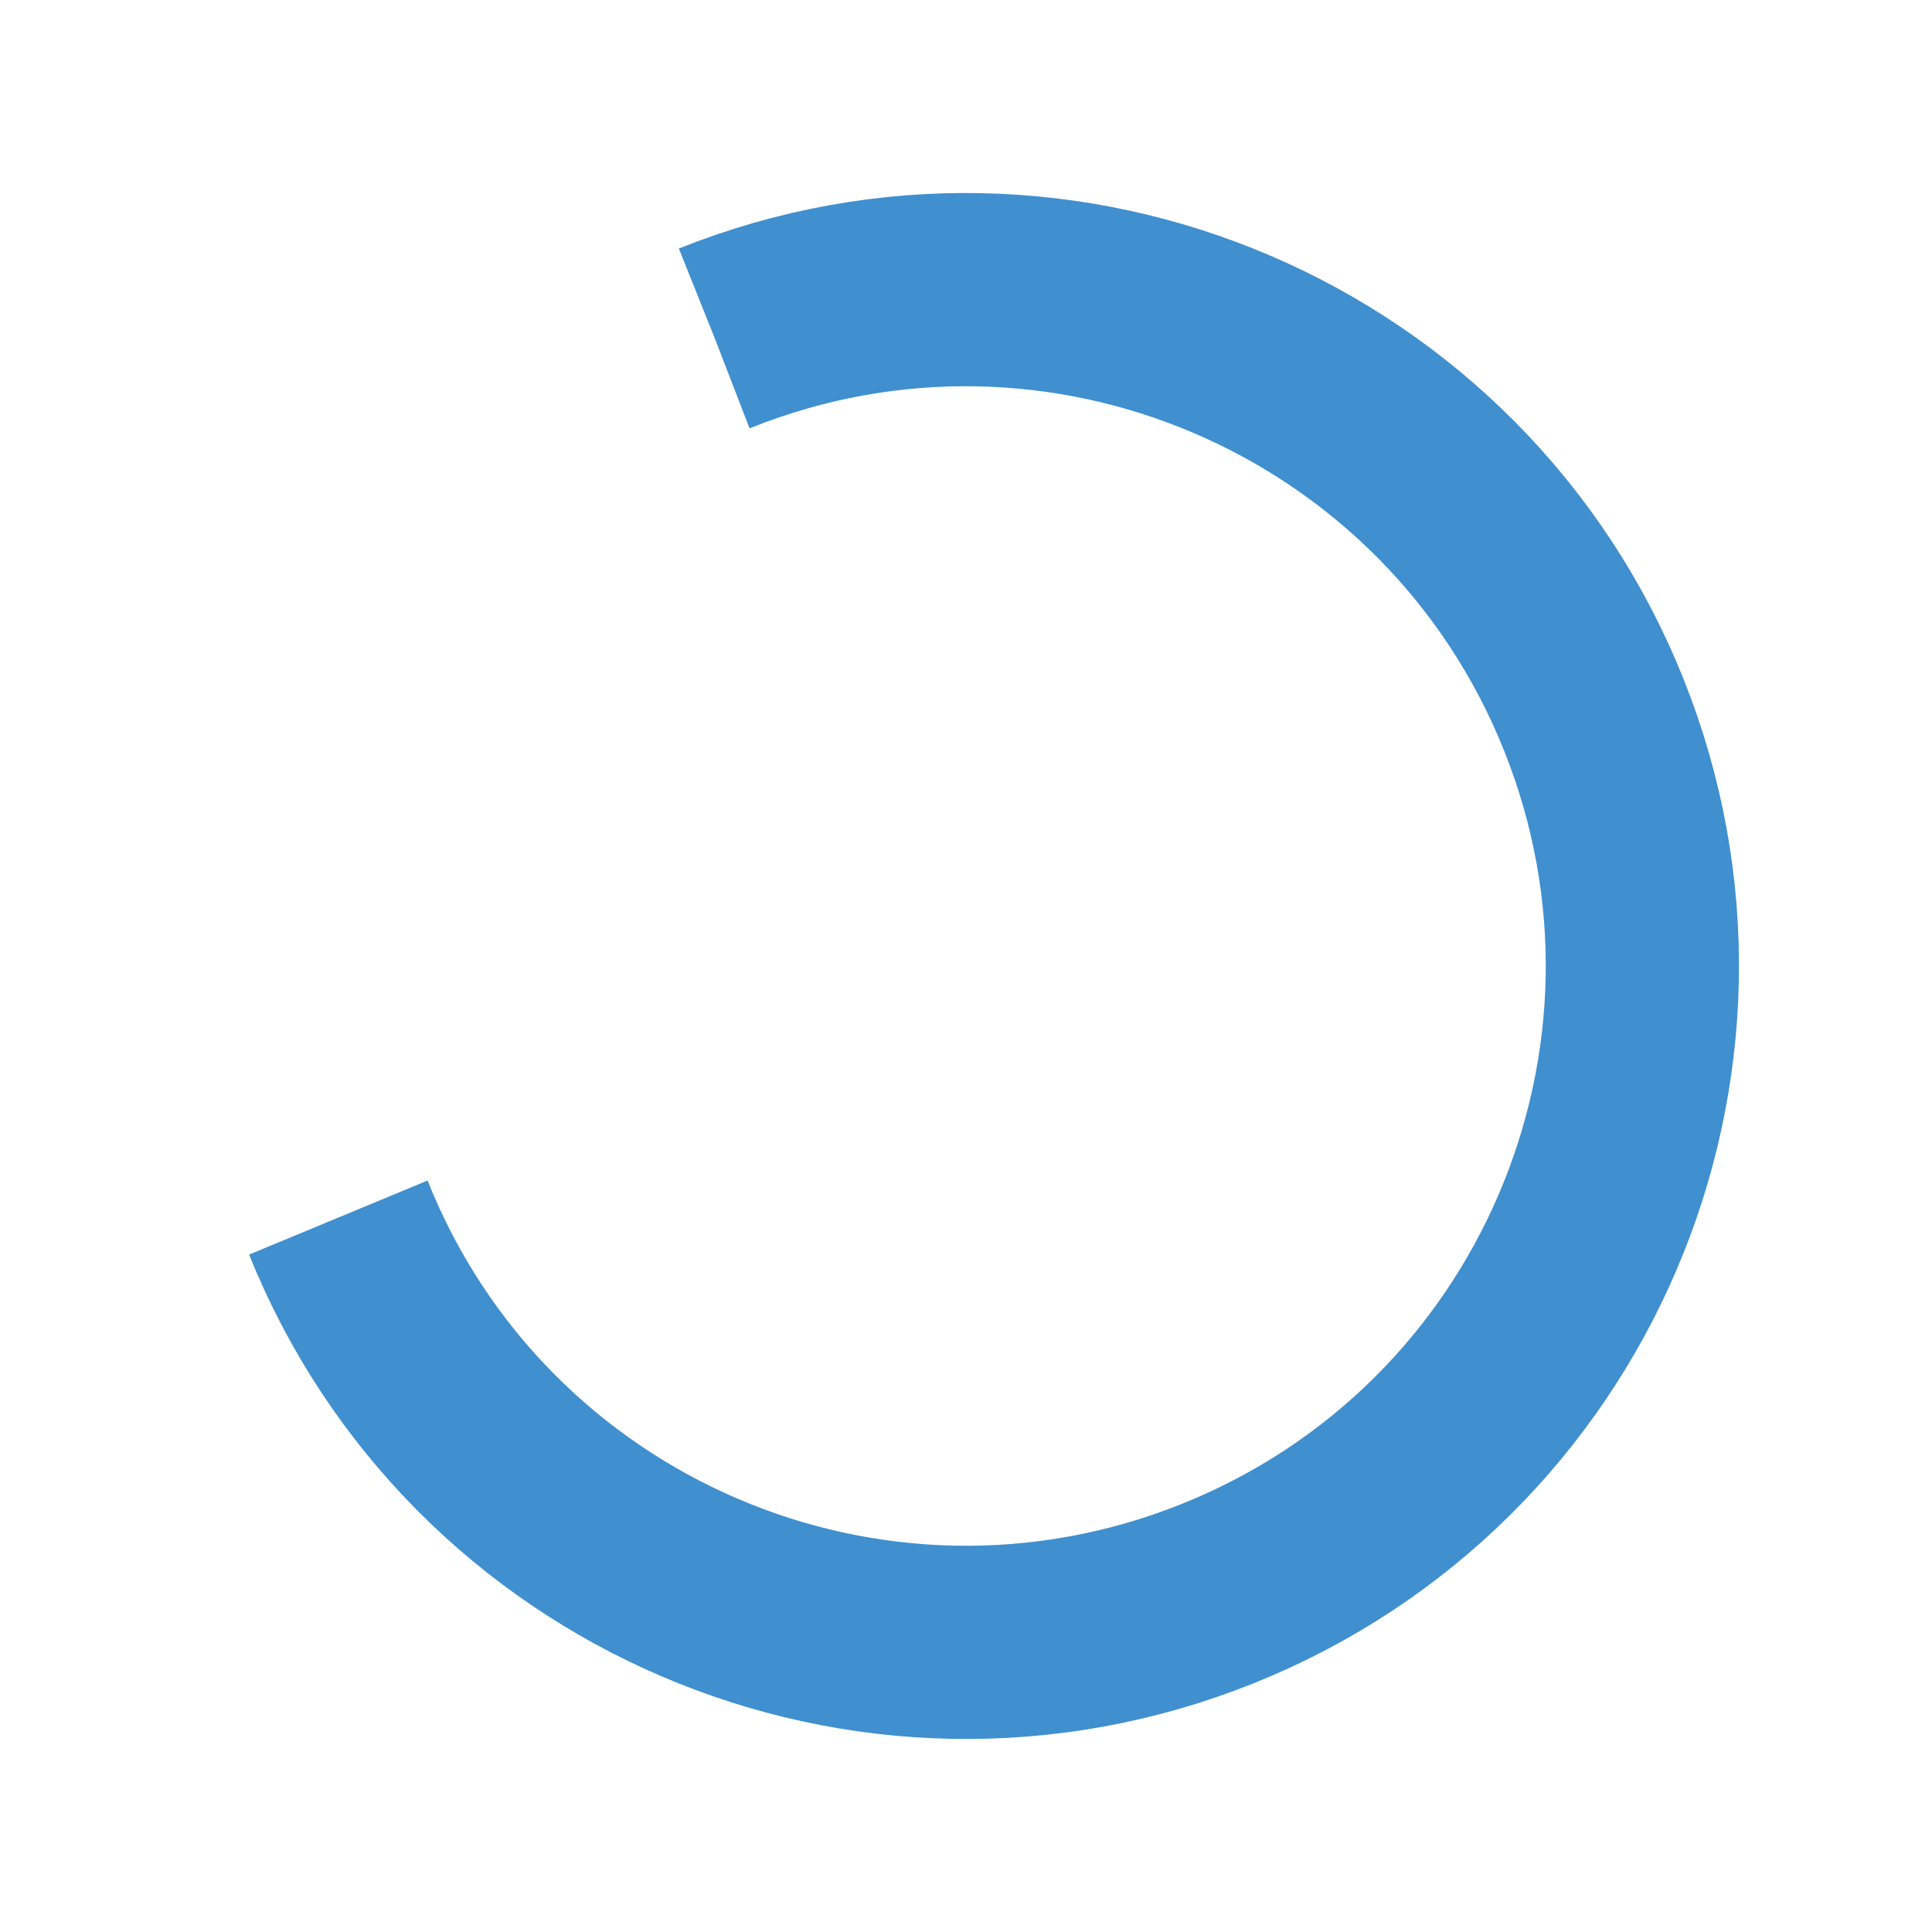
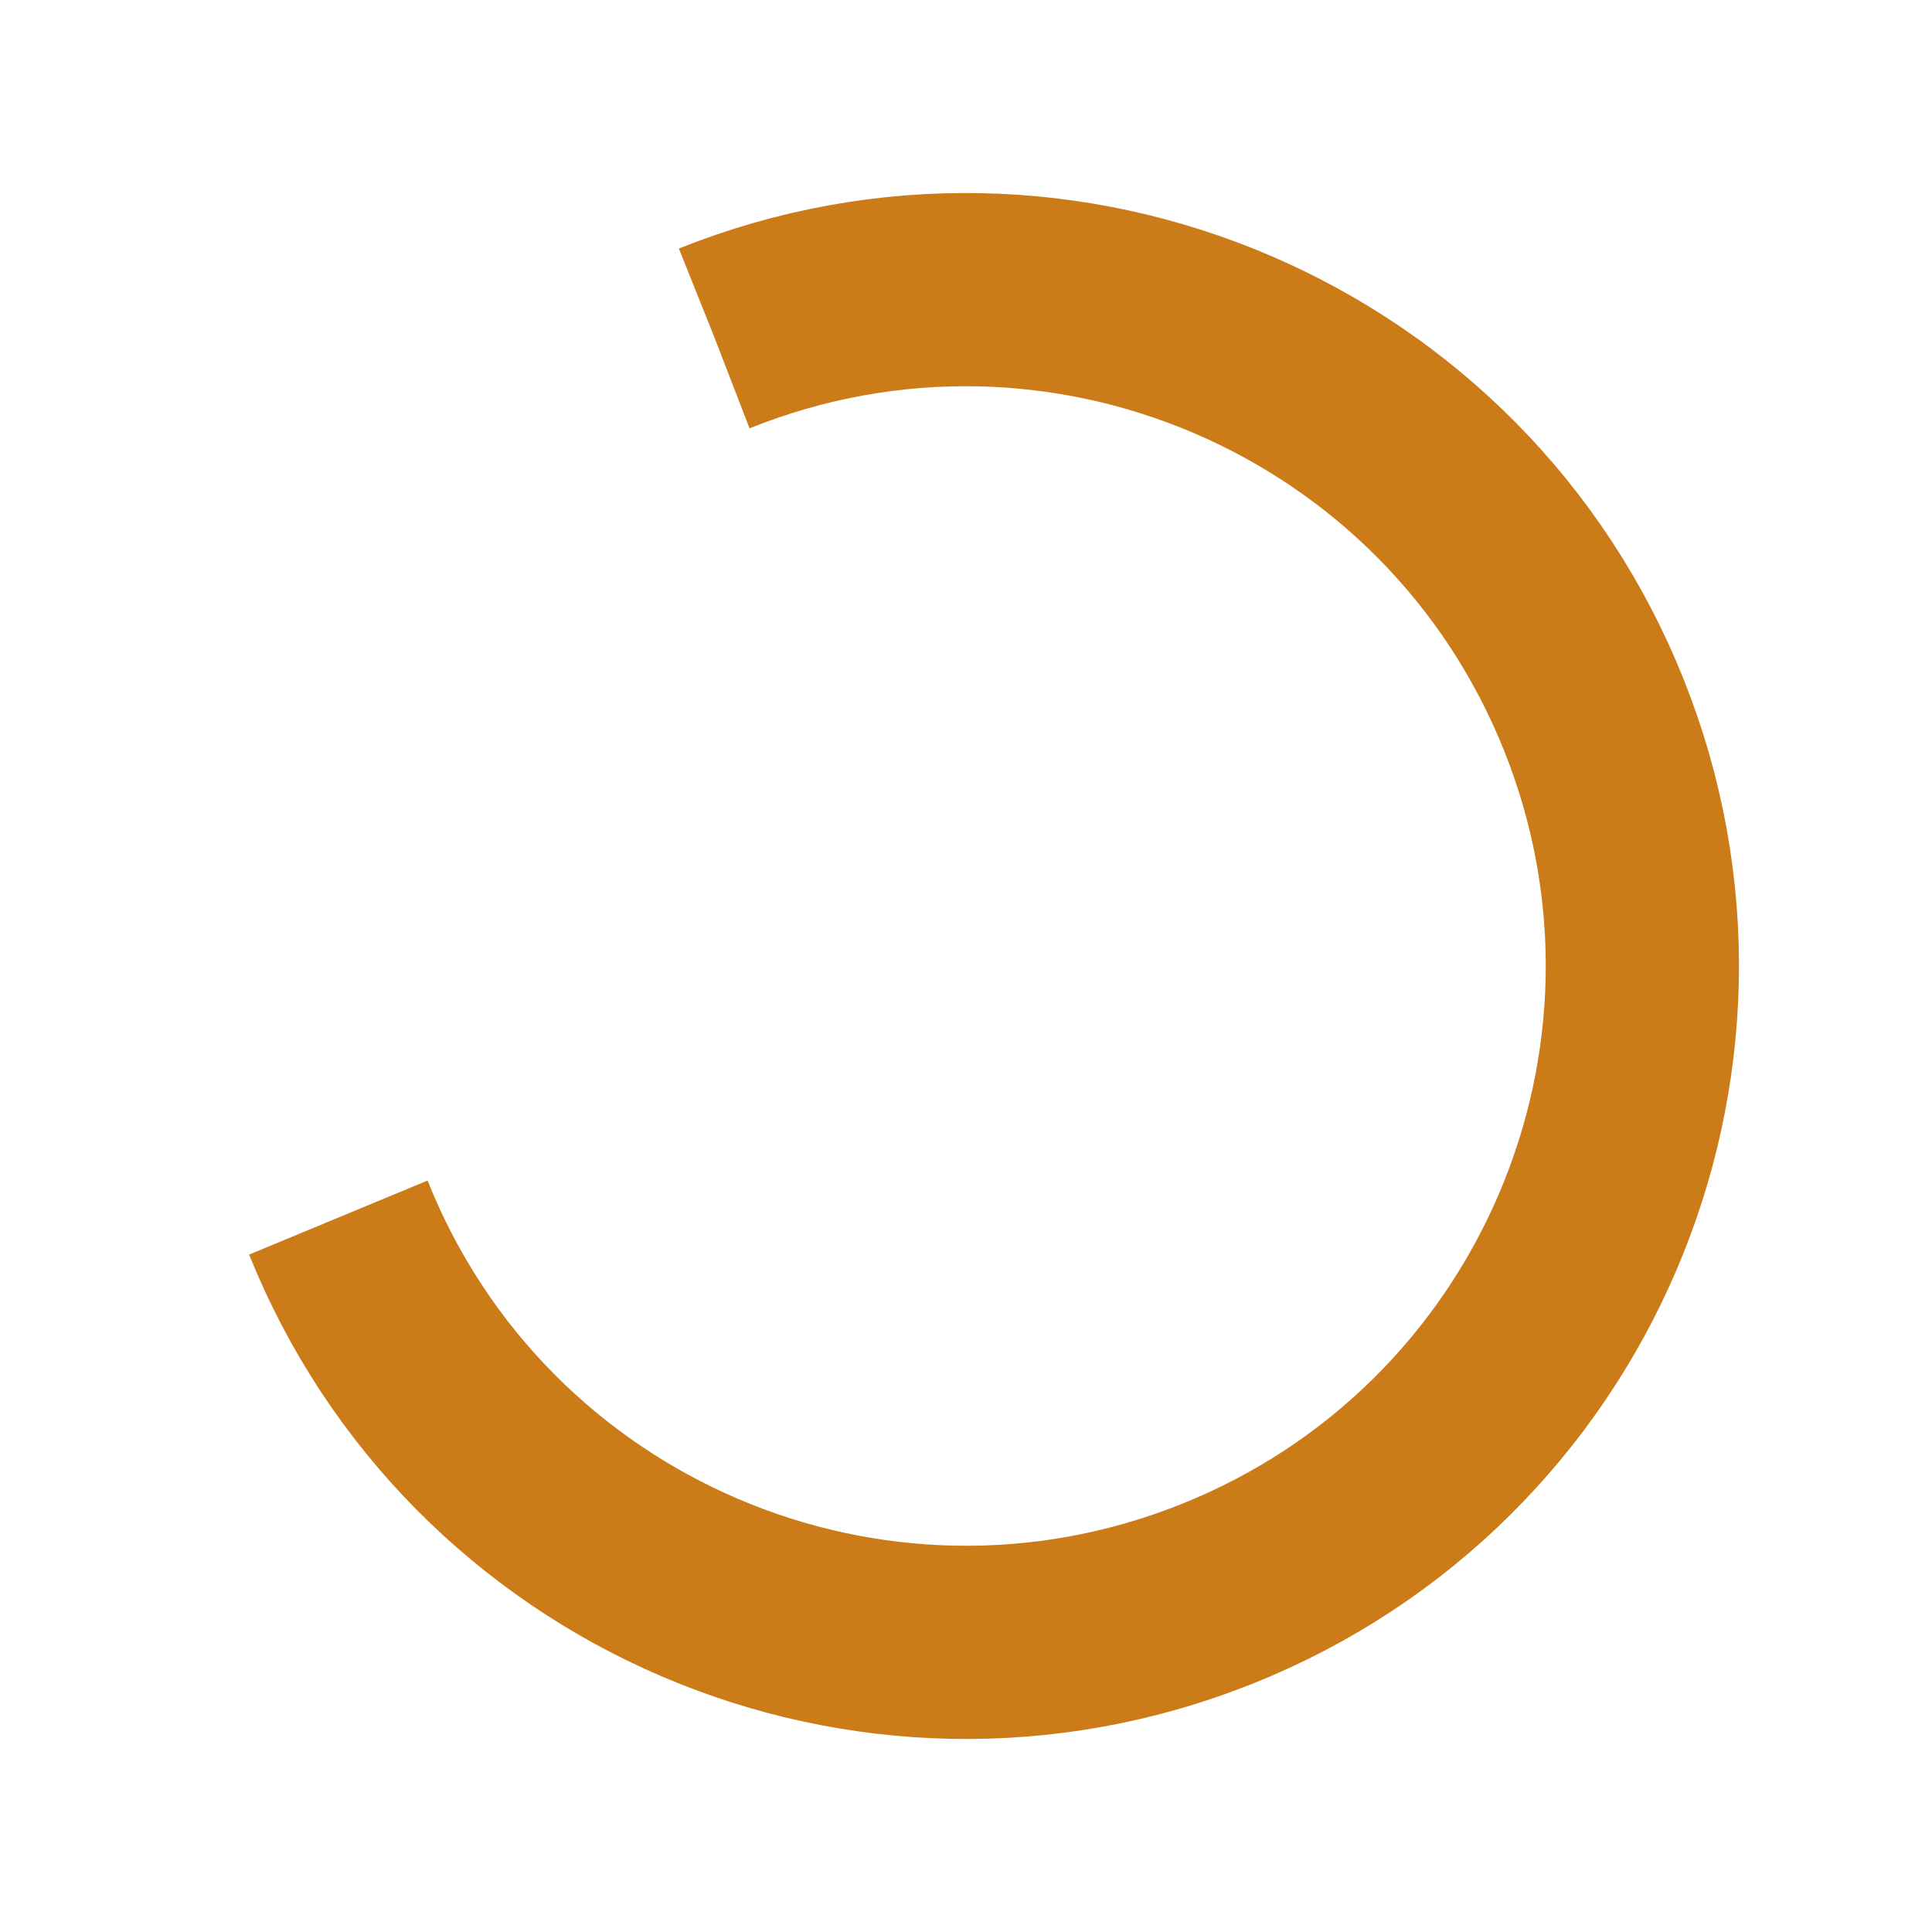
<svg xmlns="http://www.w3.org/2000/svg" width="100%" height="100%" viewBox="0 0 100 100" preserveAspectRatio="xMidYMid" class="lds-rolling">
-   <circle cx="50" cy="50" fill="none" ng-attr-stroke="{{config.color}}" ng-attr-stroke-width="{{config.width}}" ng-attr-r="{{config.radius}}" ng-attr-stroke-dasharray="{{config.dasharray}}" stroke="#408fcf" stroke-width="10" r="35" stroke-dasharray="164.934 56.978" transform="rotate(248.188 50 50)">
+   <circle cx="50" cy="50" fill="none" ng-attr-stroke="{{config.color}}" ng-attr-stroke-width="{{config.width}}" ng-attr-r="{{config.radius}}" ng-attr-stroke-dasharray="{{config.dasharray}}" stroke="#cc7b19" stroke-width="10" r="35" stroke-dasharray="164.934 56.978" transform="rotate(248.188 50 50)">
    <animateTransform attributeName="transform" type="rotate" calcMode="linear" values="0 50 50;360 50 50" keyTimes="0;1" dur="1s" begin="0s" repeatCount="indefinite" />
  </circle>
</svg>
